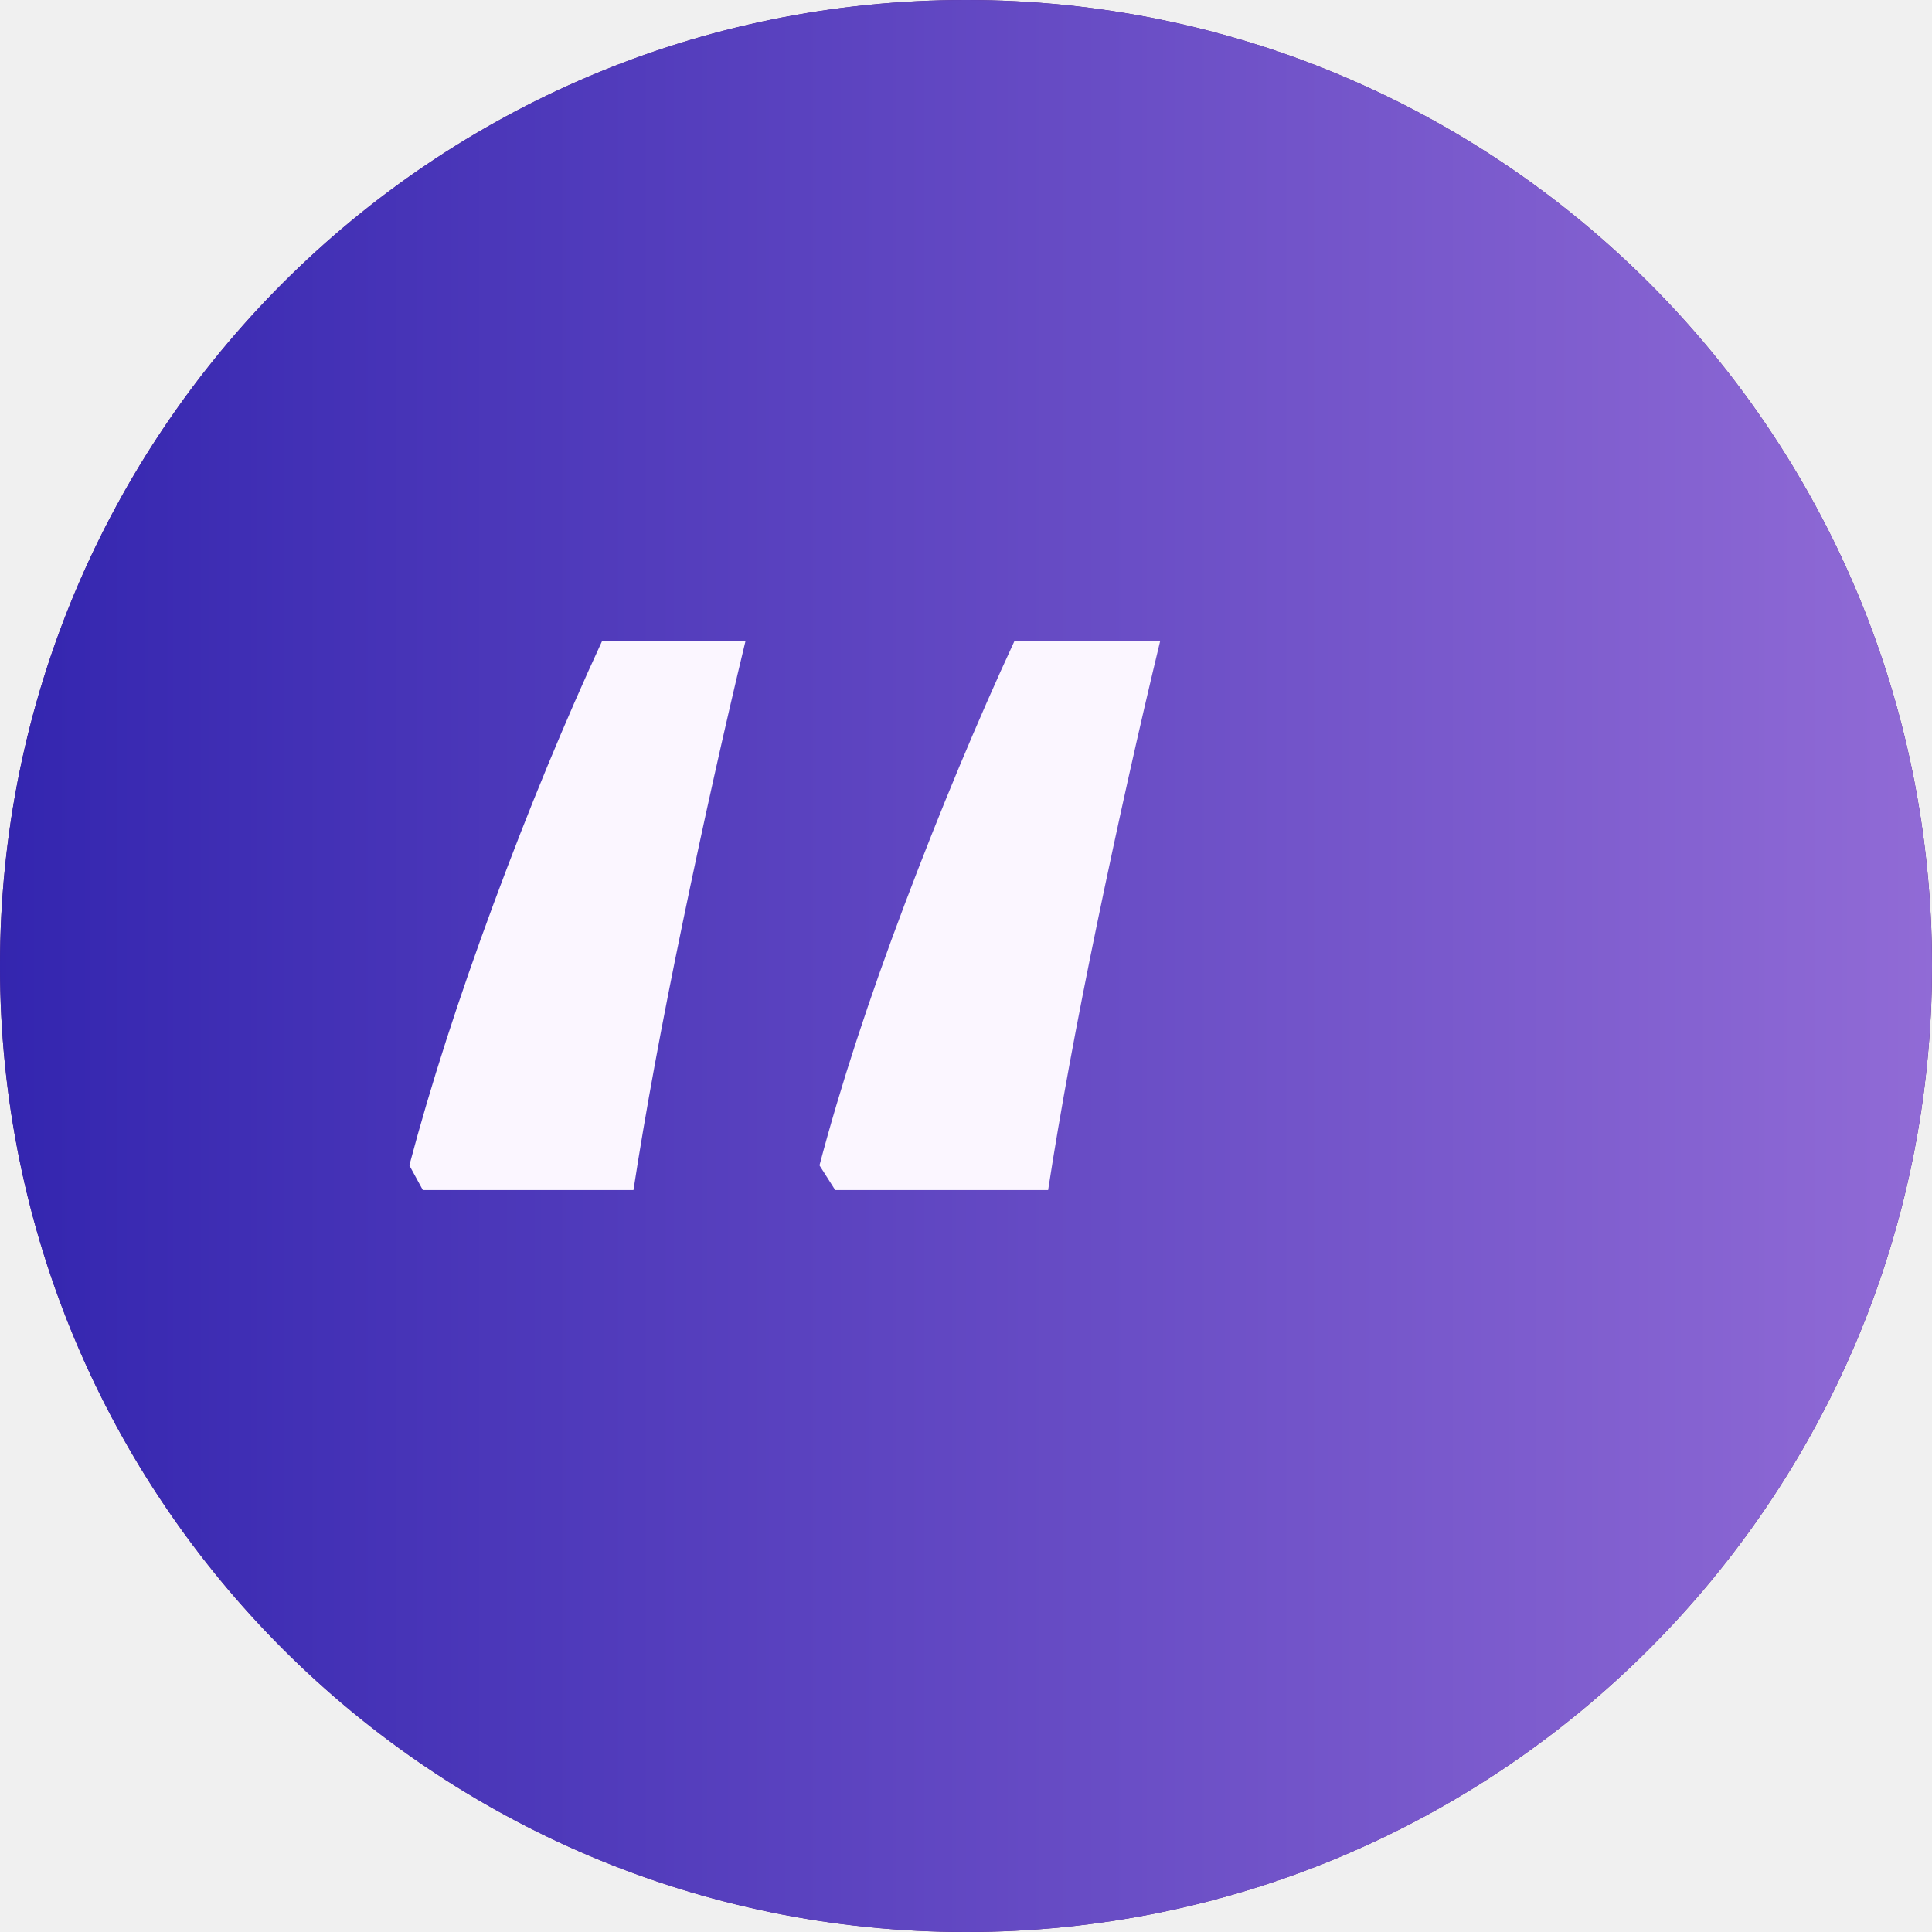
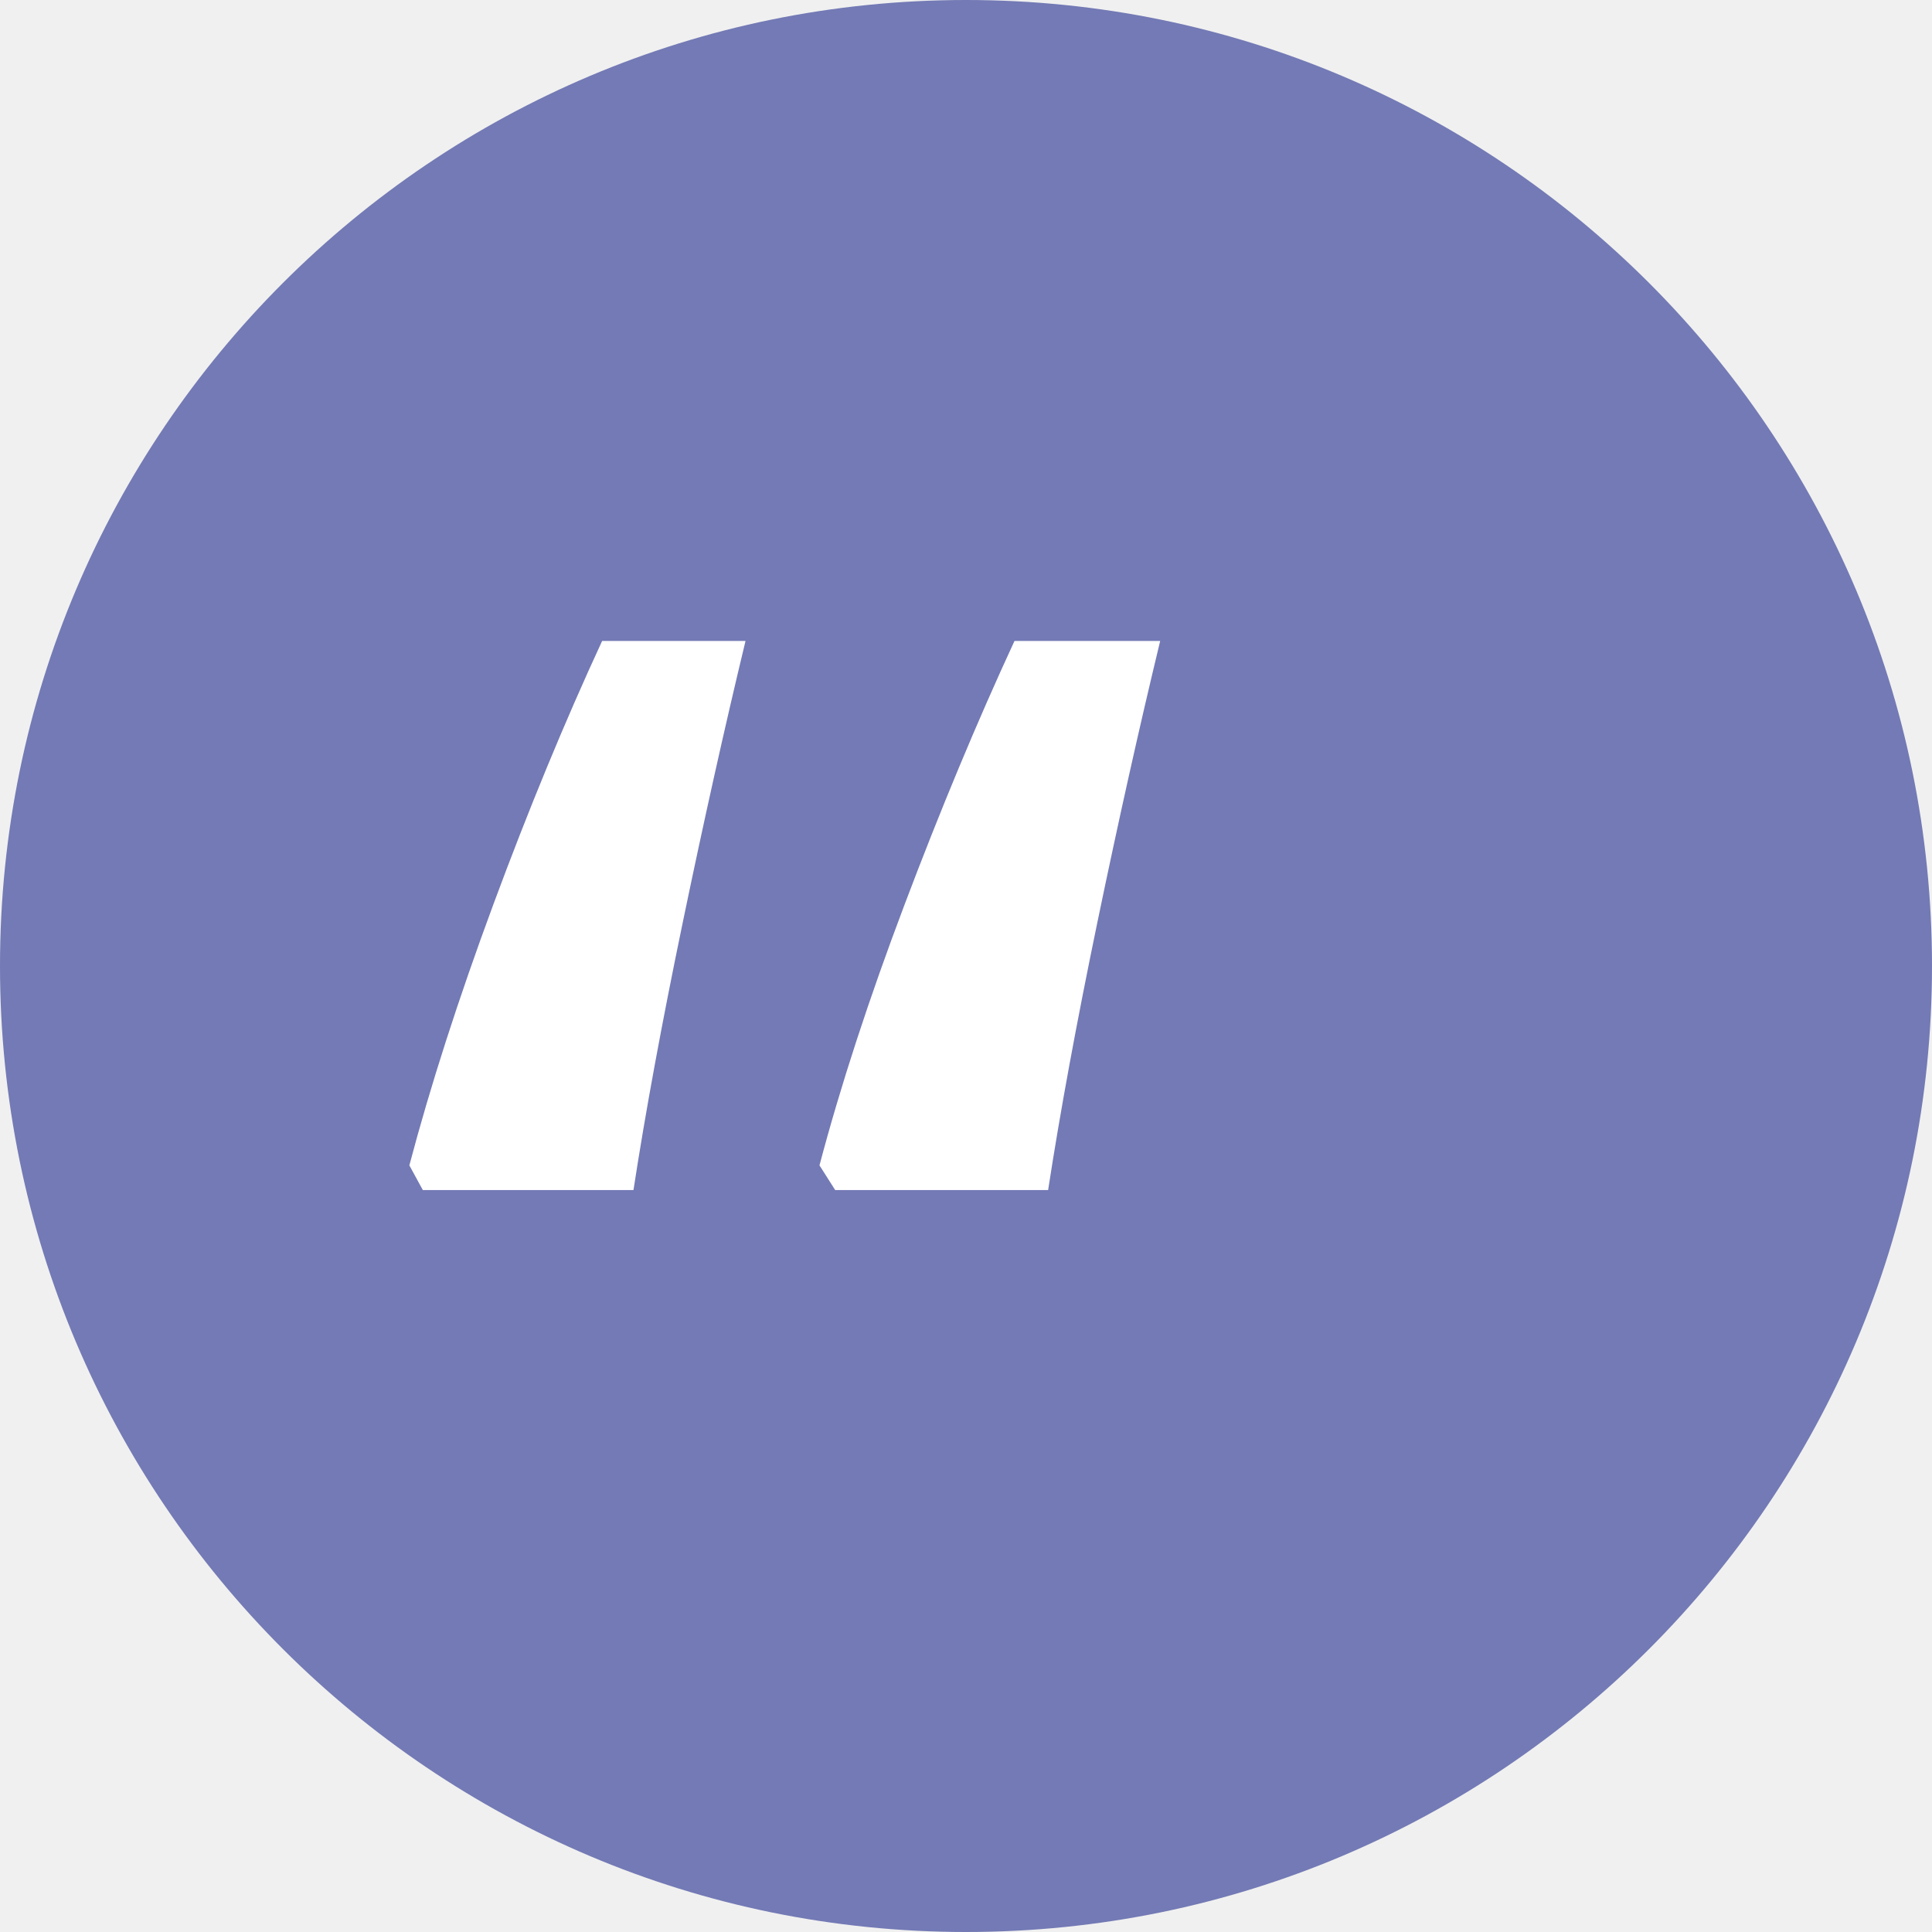
- <svg xmlns="http://www.w3.org/2000/svg" xmlns:xlink="http://www.w3.org/1999/xlink" width="500px" height="500px" viewBox="0 0 500 500" version="1.1">
-   <defs>
-     <linearGradient x1="100%" y1="50%" x2="0%" y2="50%" id="linearGradient-1">
-       <stop stop-color="#916BD6" offset="0%" />
-       <stop stop-color="#3325AF" offset="100%" />
-     </linearGradient>
-     <circle id="path-2" cx="250" cy="250" r="250" />
-   </defs>
+ <svg xmlns="http://www.w3.org/2000/svg" width="500px" height="500px" viewBox="0 0 500 500" version="1.1">
+   <defs />
  <g id="Page-1" stroke="none" stroke-width="1" fill="none" fill-rule="evenodd">
    <g id="Group-26">
-       <g id="Oval-3">
-         <use fill="#4B1779" xlink:href="#path-2" />
-         <use fill="url(#linearGradient-1)" xlink:href="#path-2" />
-       </g>
-       <text id="“" font-family="Avenir-Book, Avenir" font-size="580" font-weight="normal" letter-spacing="1" fill="#FBF6FF">
+       <circle id="Oval-3" fill="#737AB5" cx="250" cy="250" r="250" />
+       <text id="“" font-family="Avenir-Book, Avenir" font-size="580" font-weight="normal" letter-spacing="1" fill="#FFFFFF">
        <tspan x="98.99" y="580">“</tspan>
      </text>
    </g>
  </g>
</svg>
